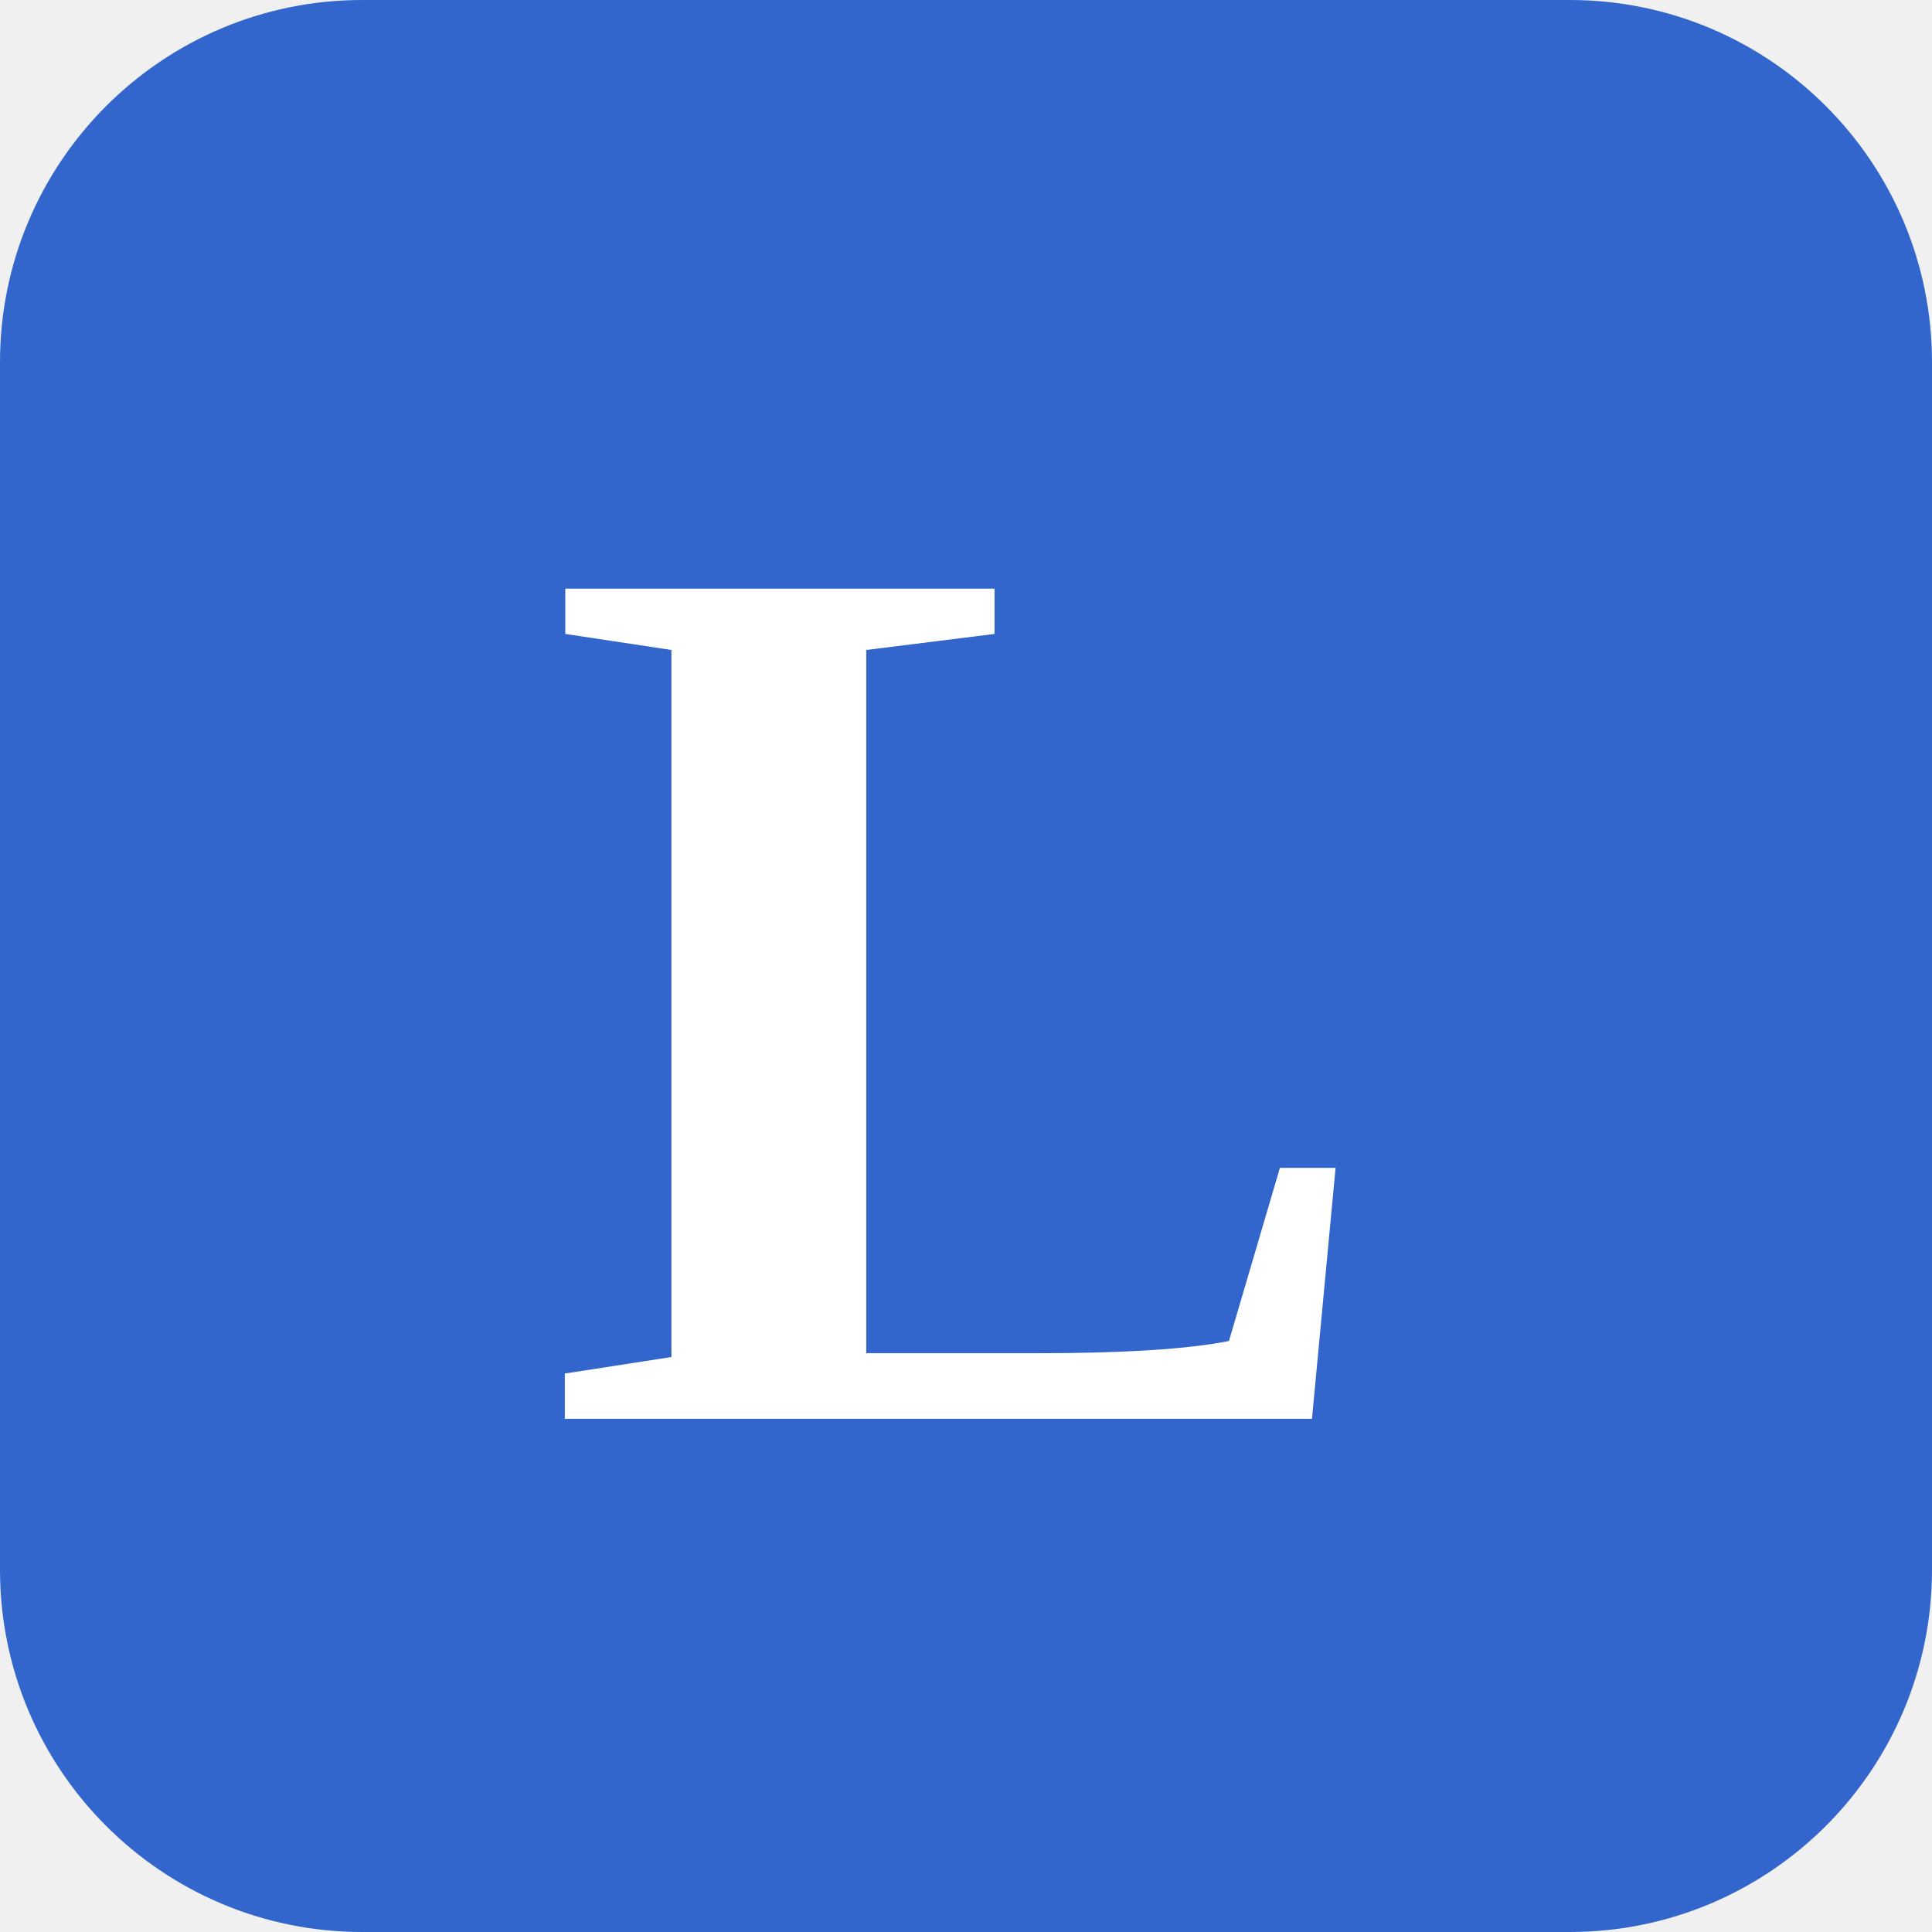
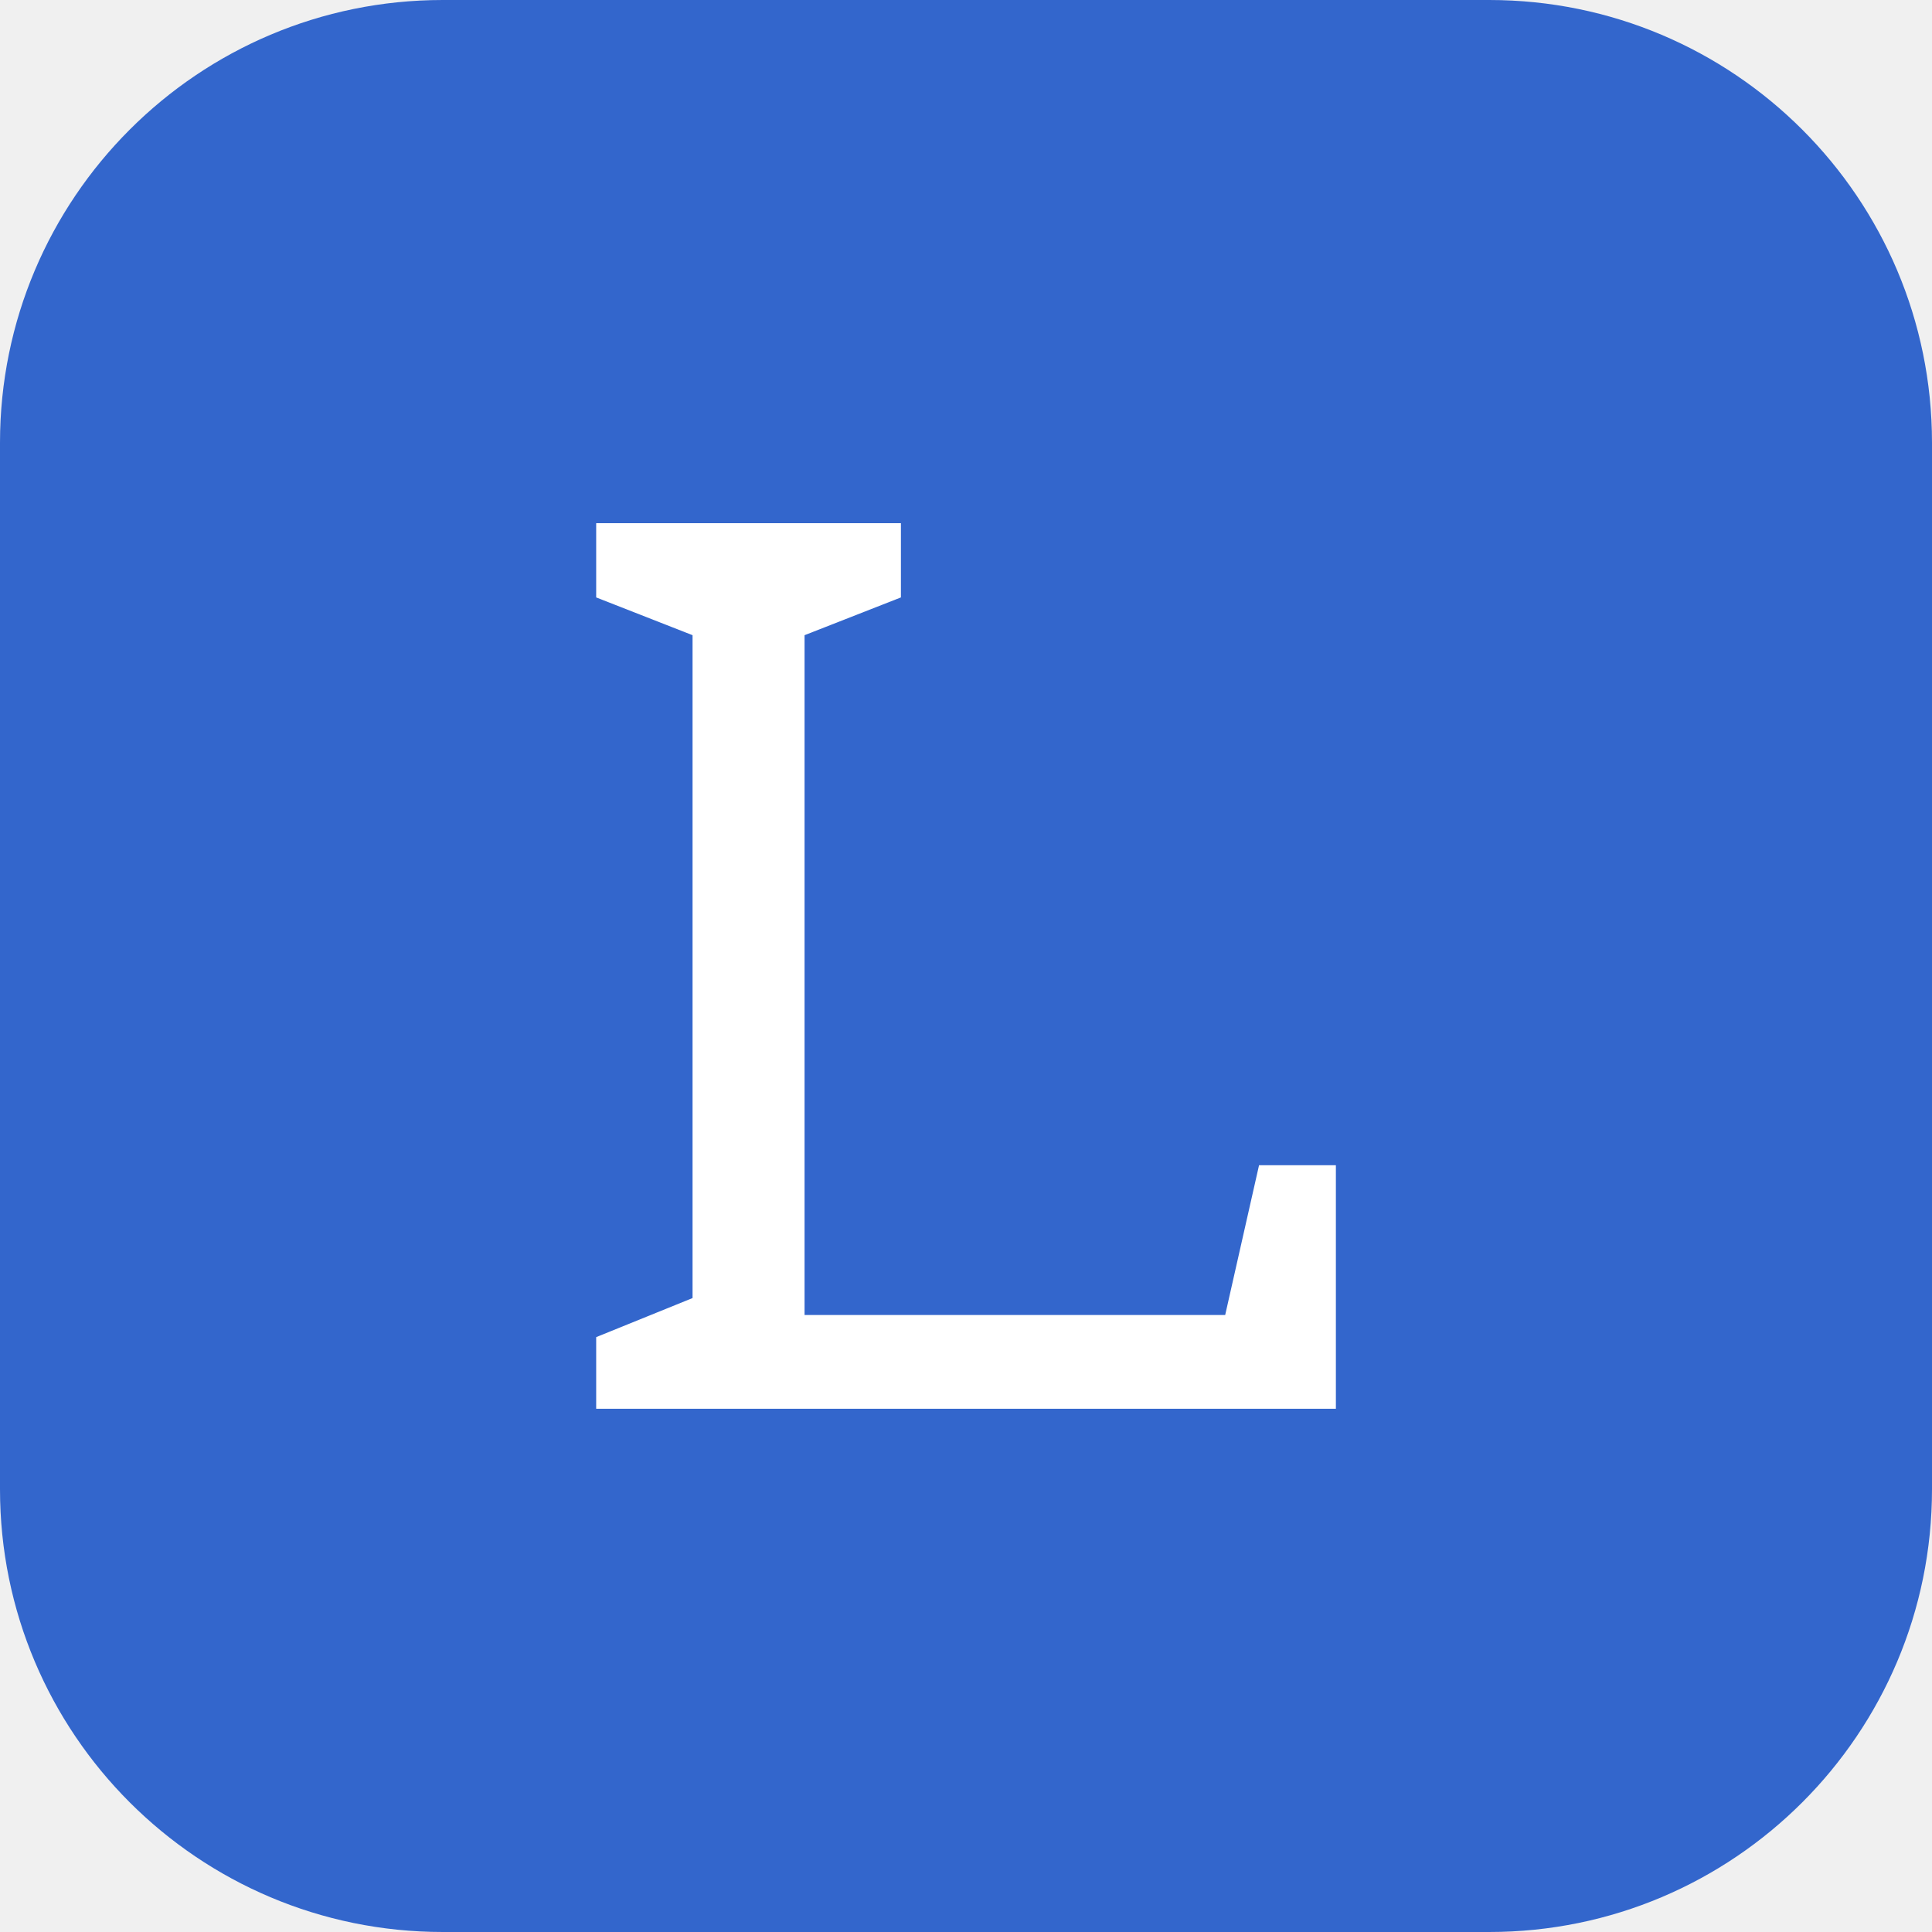
- <svg xmlns="http://www.w3.org/2000/svg" viewBox="0 0 64 64">
-   <rect width="64" height="64" rx="12" fill="#3366CC" />
-   <text x="32" y="47" text-anchor="middle" font-family="Georgia, 'Times New Roman', serif" font-size="42" font-weight="700" fill="#fff">L</text>
+ <svg xmlns="http://www.w3.org/2000/svg" viewBox="0 0 96 96">
+   <rect width="96" height="96" rx="22" fill="#3366CC" />
+   <path d="M289 623 215 594V72H538L564 187H623V0H55V55L129 85V594L55 623V680H289Z" transform="translate(26.065 70) scale(0.06471 -0.06471)" fill="#fff" />
</svg>
